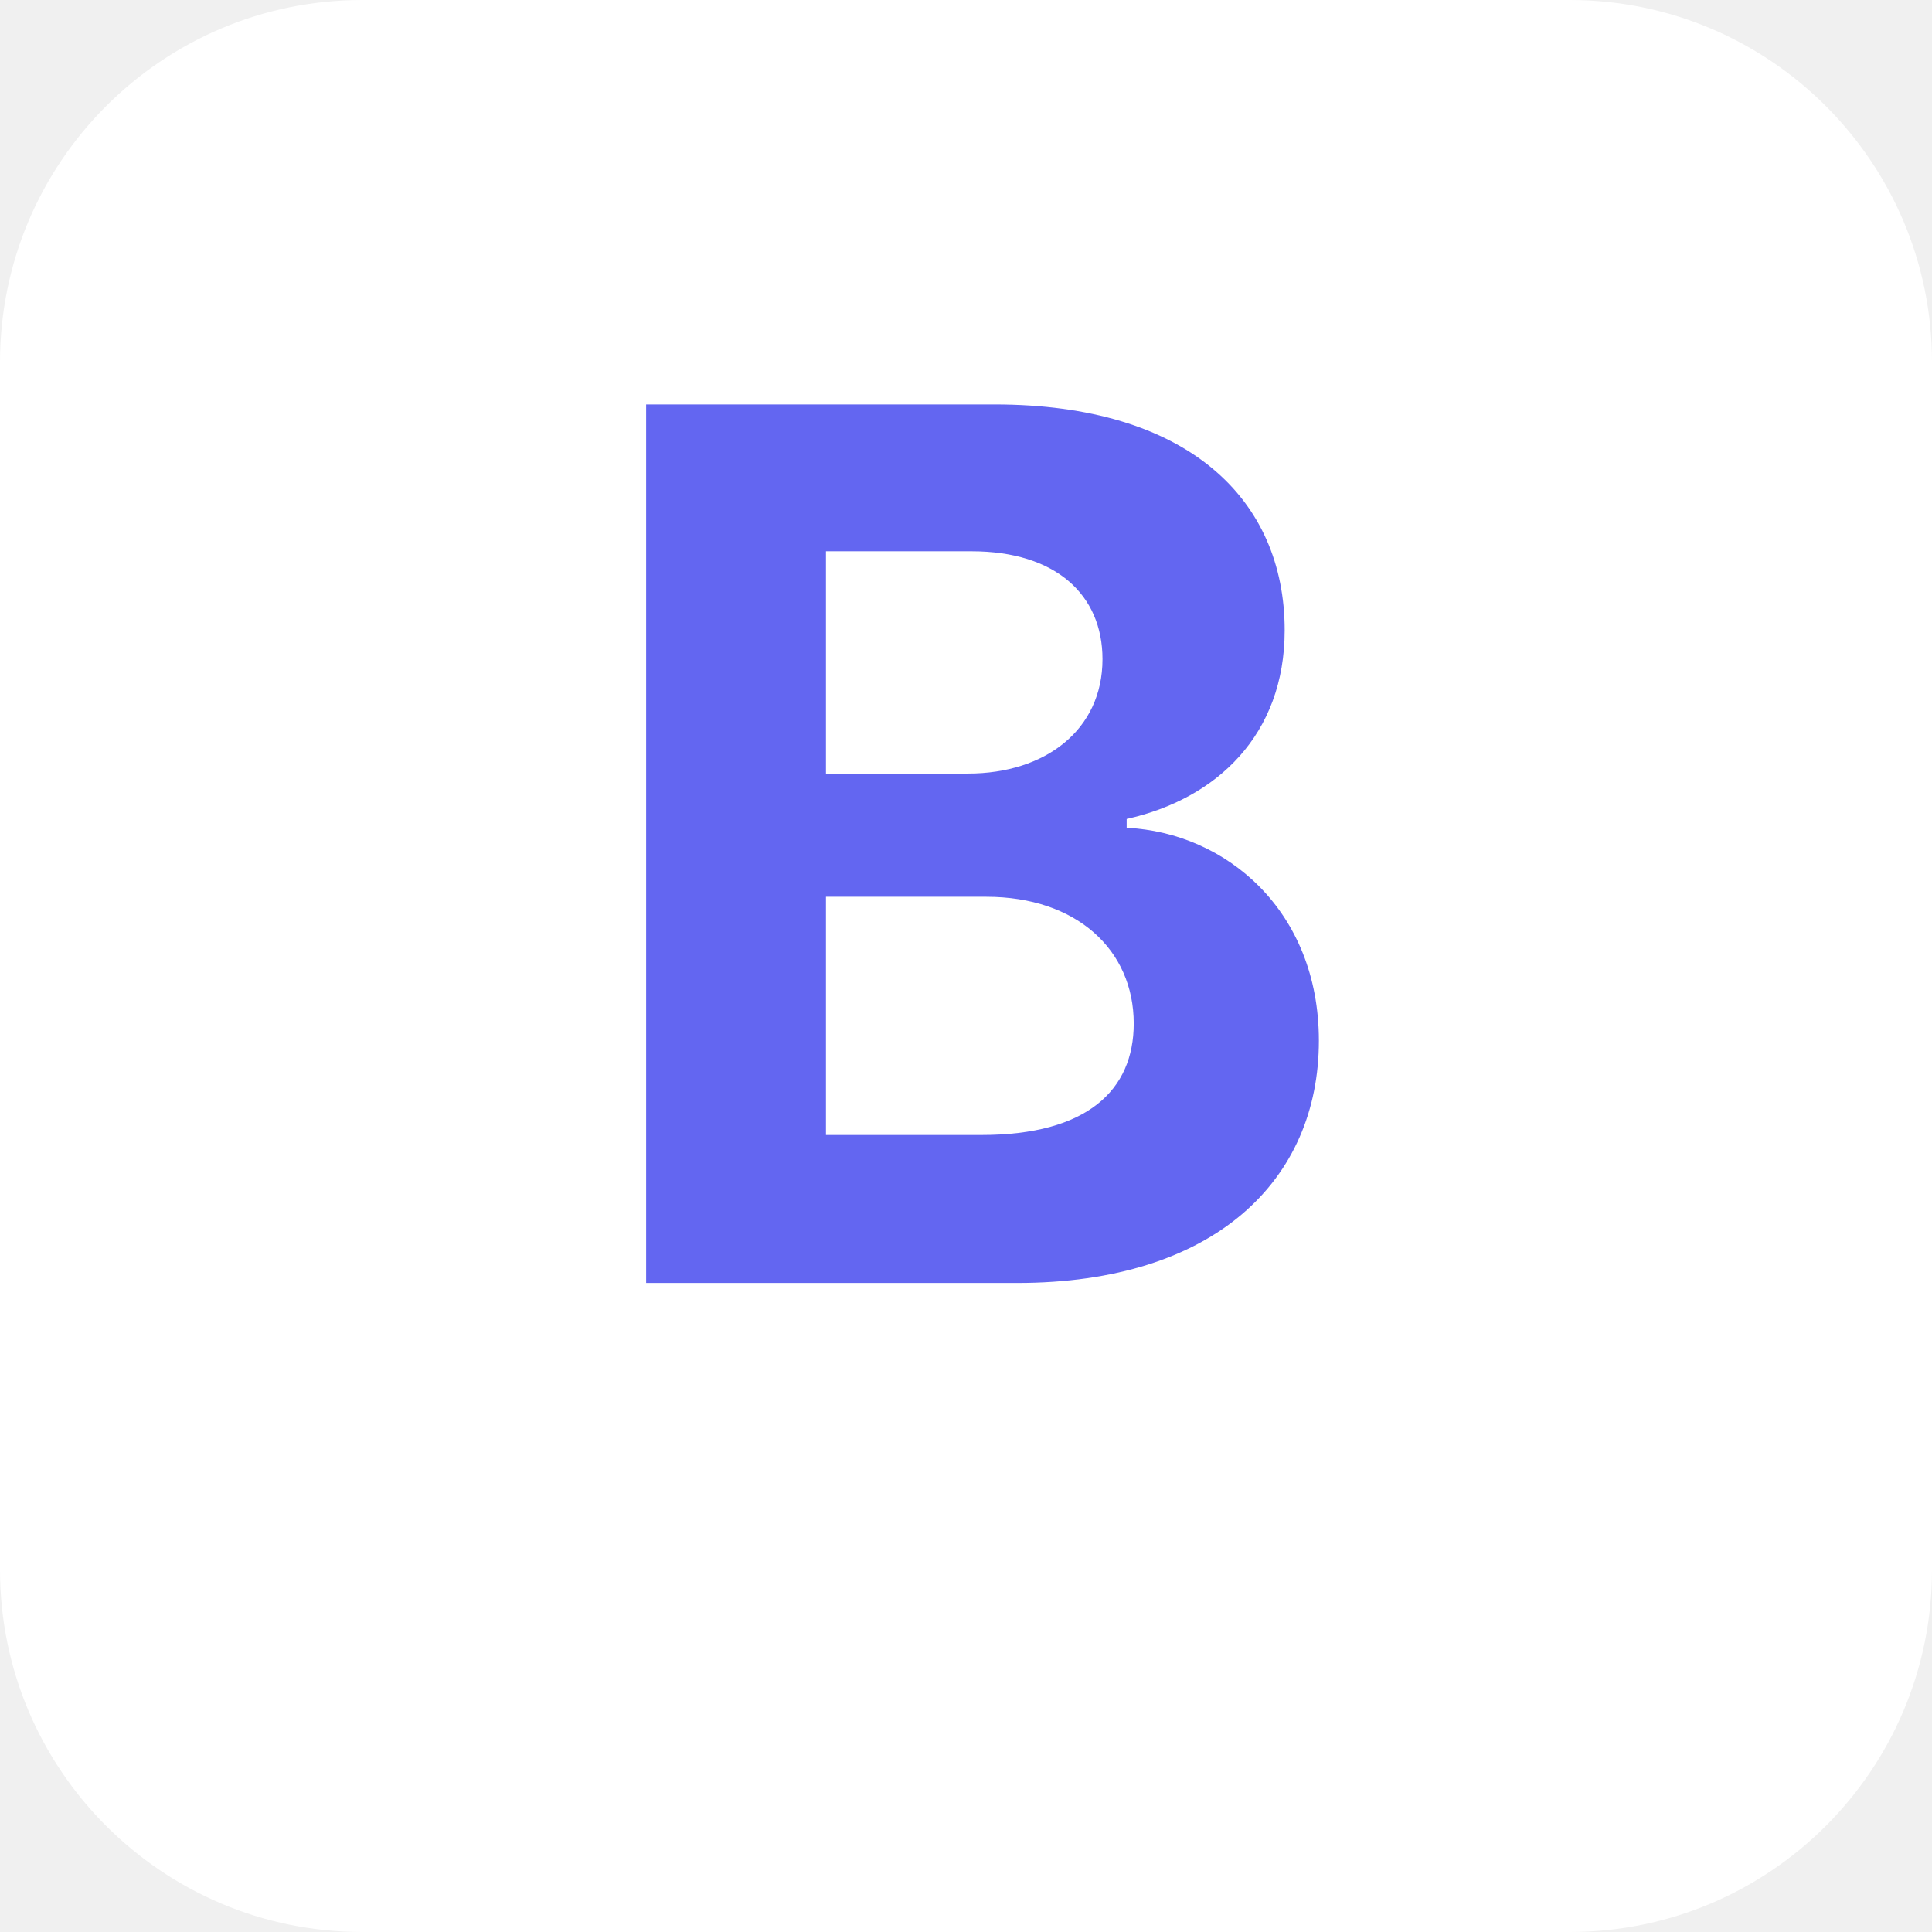
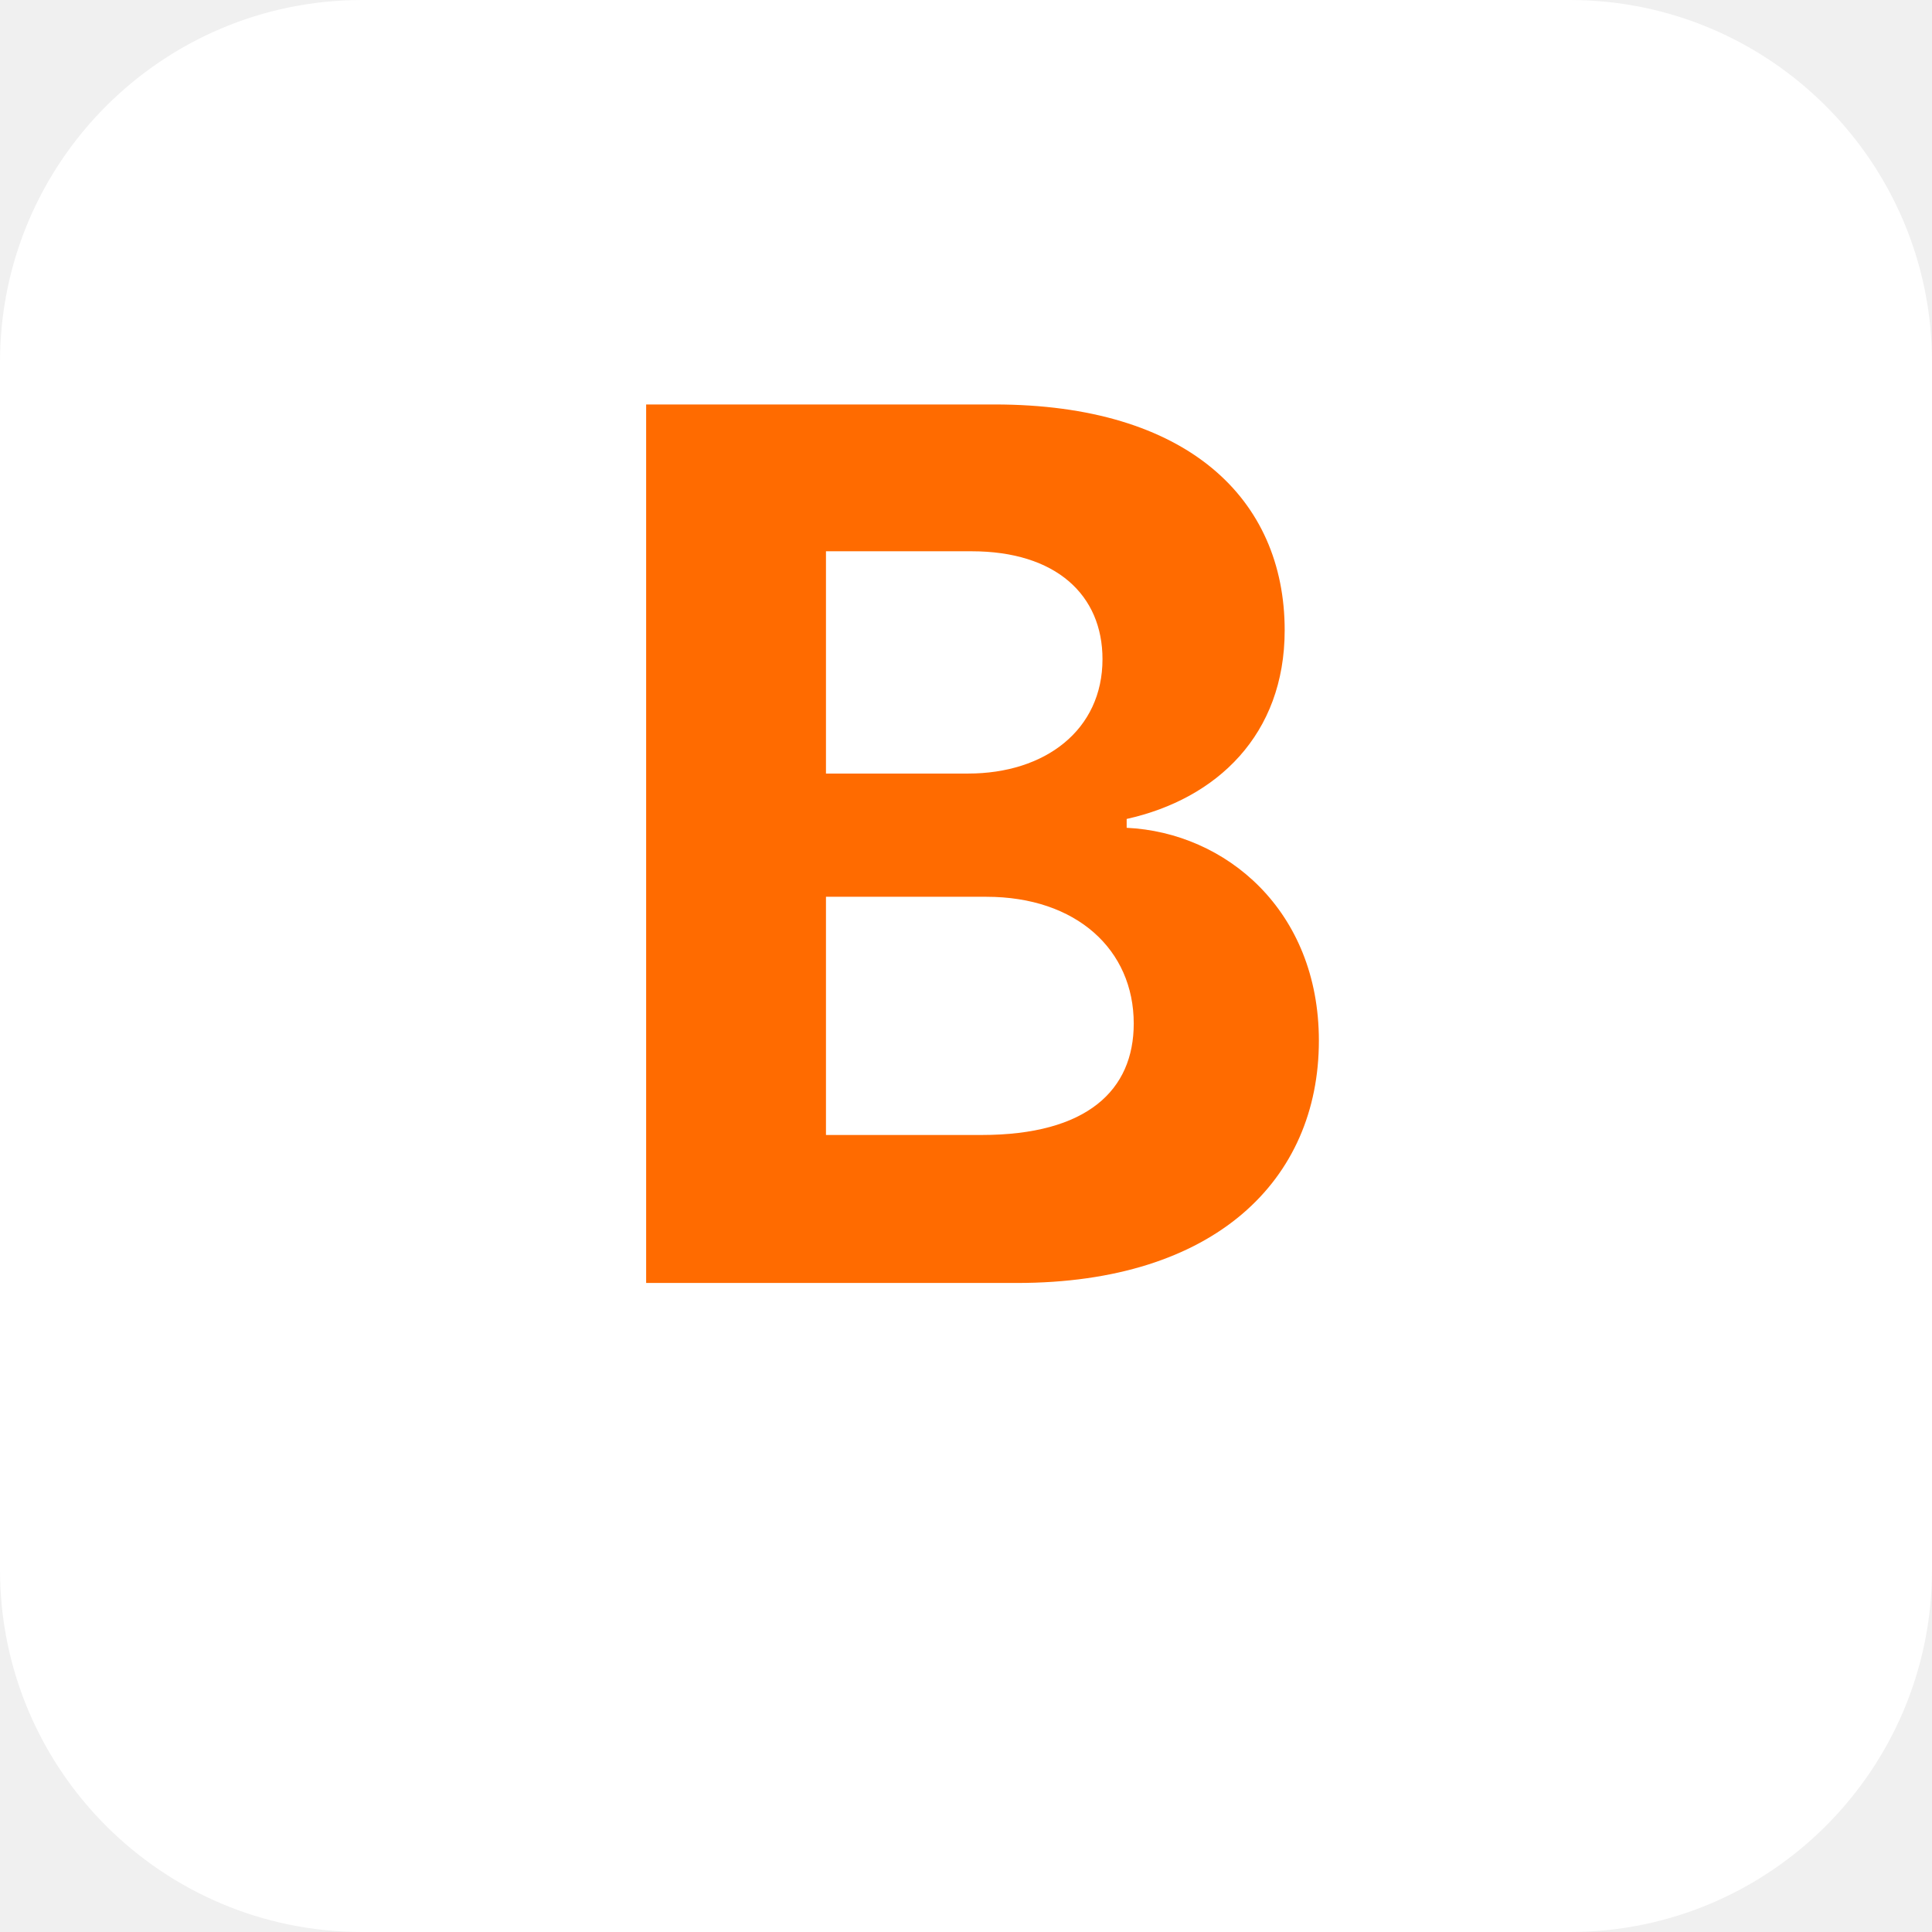
<svg xmlns="http://www.w3.org/2000/svg" width="512" height="512" viewBox="0 0 512 512" fill="none">
  <rect width="512" height="512" rx="96" fill="white" />
-   <text x="256" y="340" font-family="system-ui, -apple-system, sans-serif" font-size="320" font-weight="700" fill="#6366f1" text-anchor="middle">B</text>
+   <text x="256" y="340" font-family="system-ui, -apple-system, sans-serif" font-size="320" font-weight="700" fill="#ff6b00" text-anchor="middle">B</text>
</svg>
